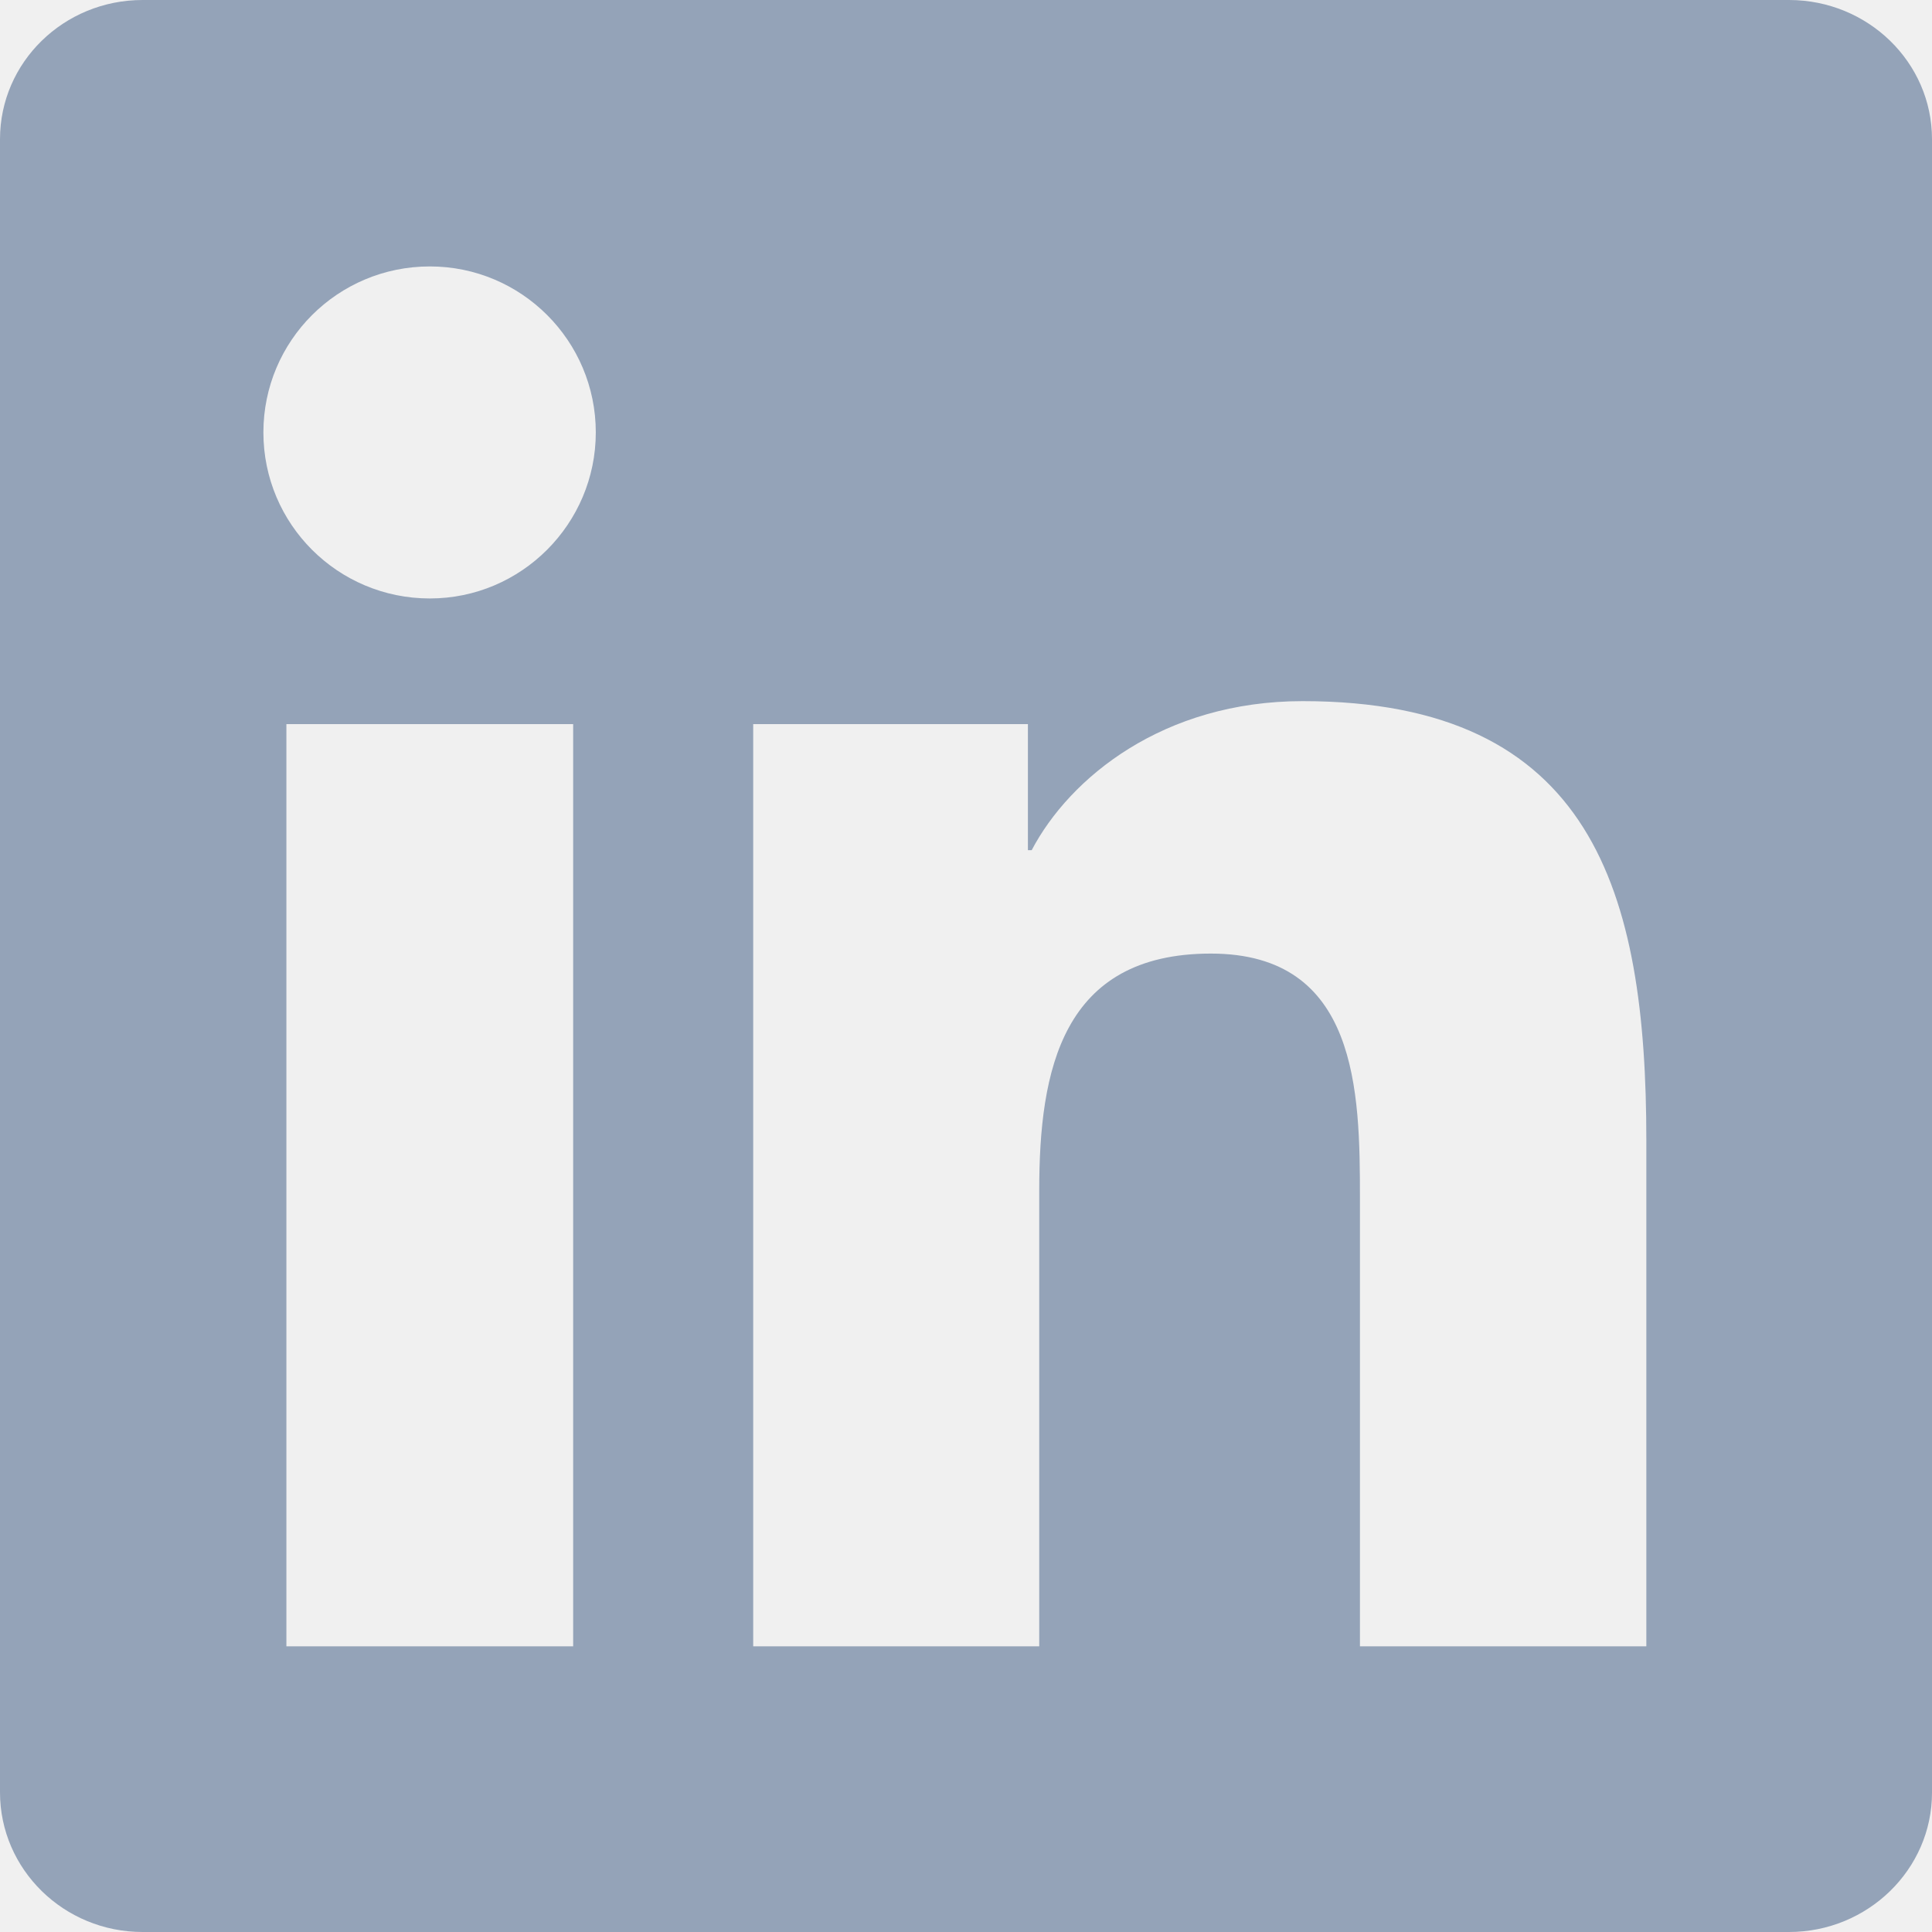
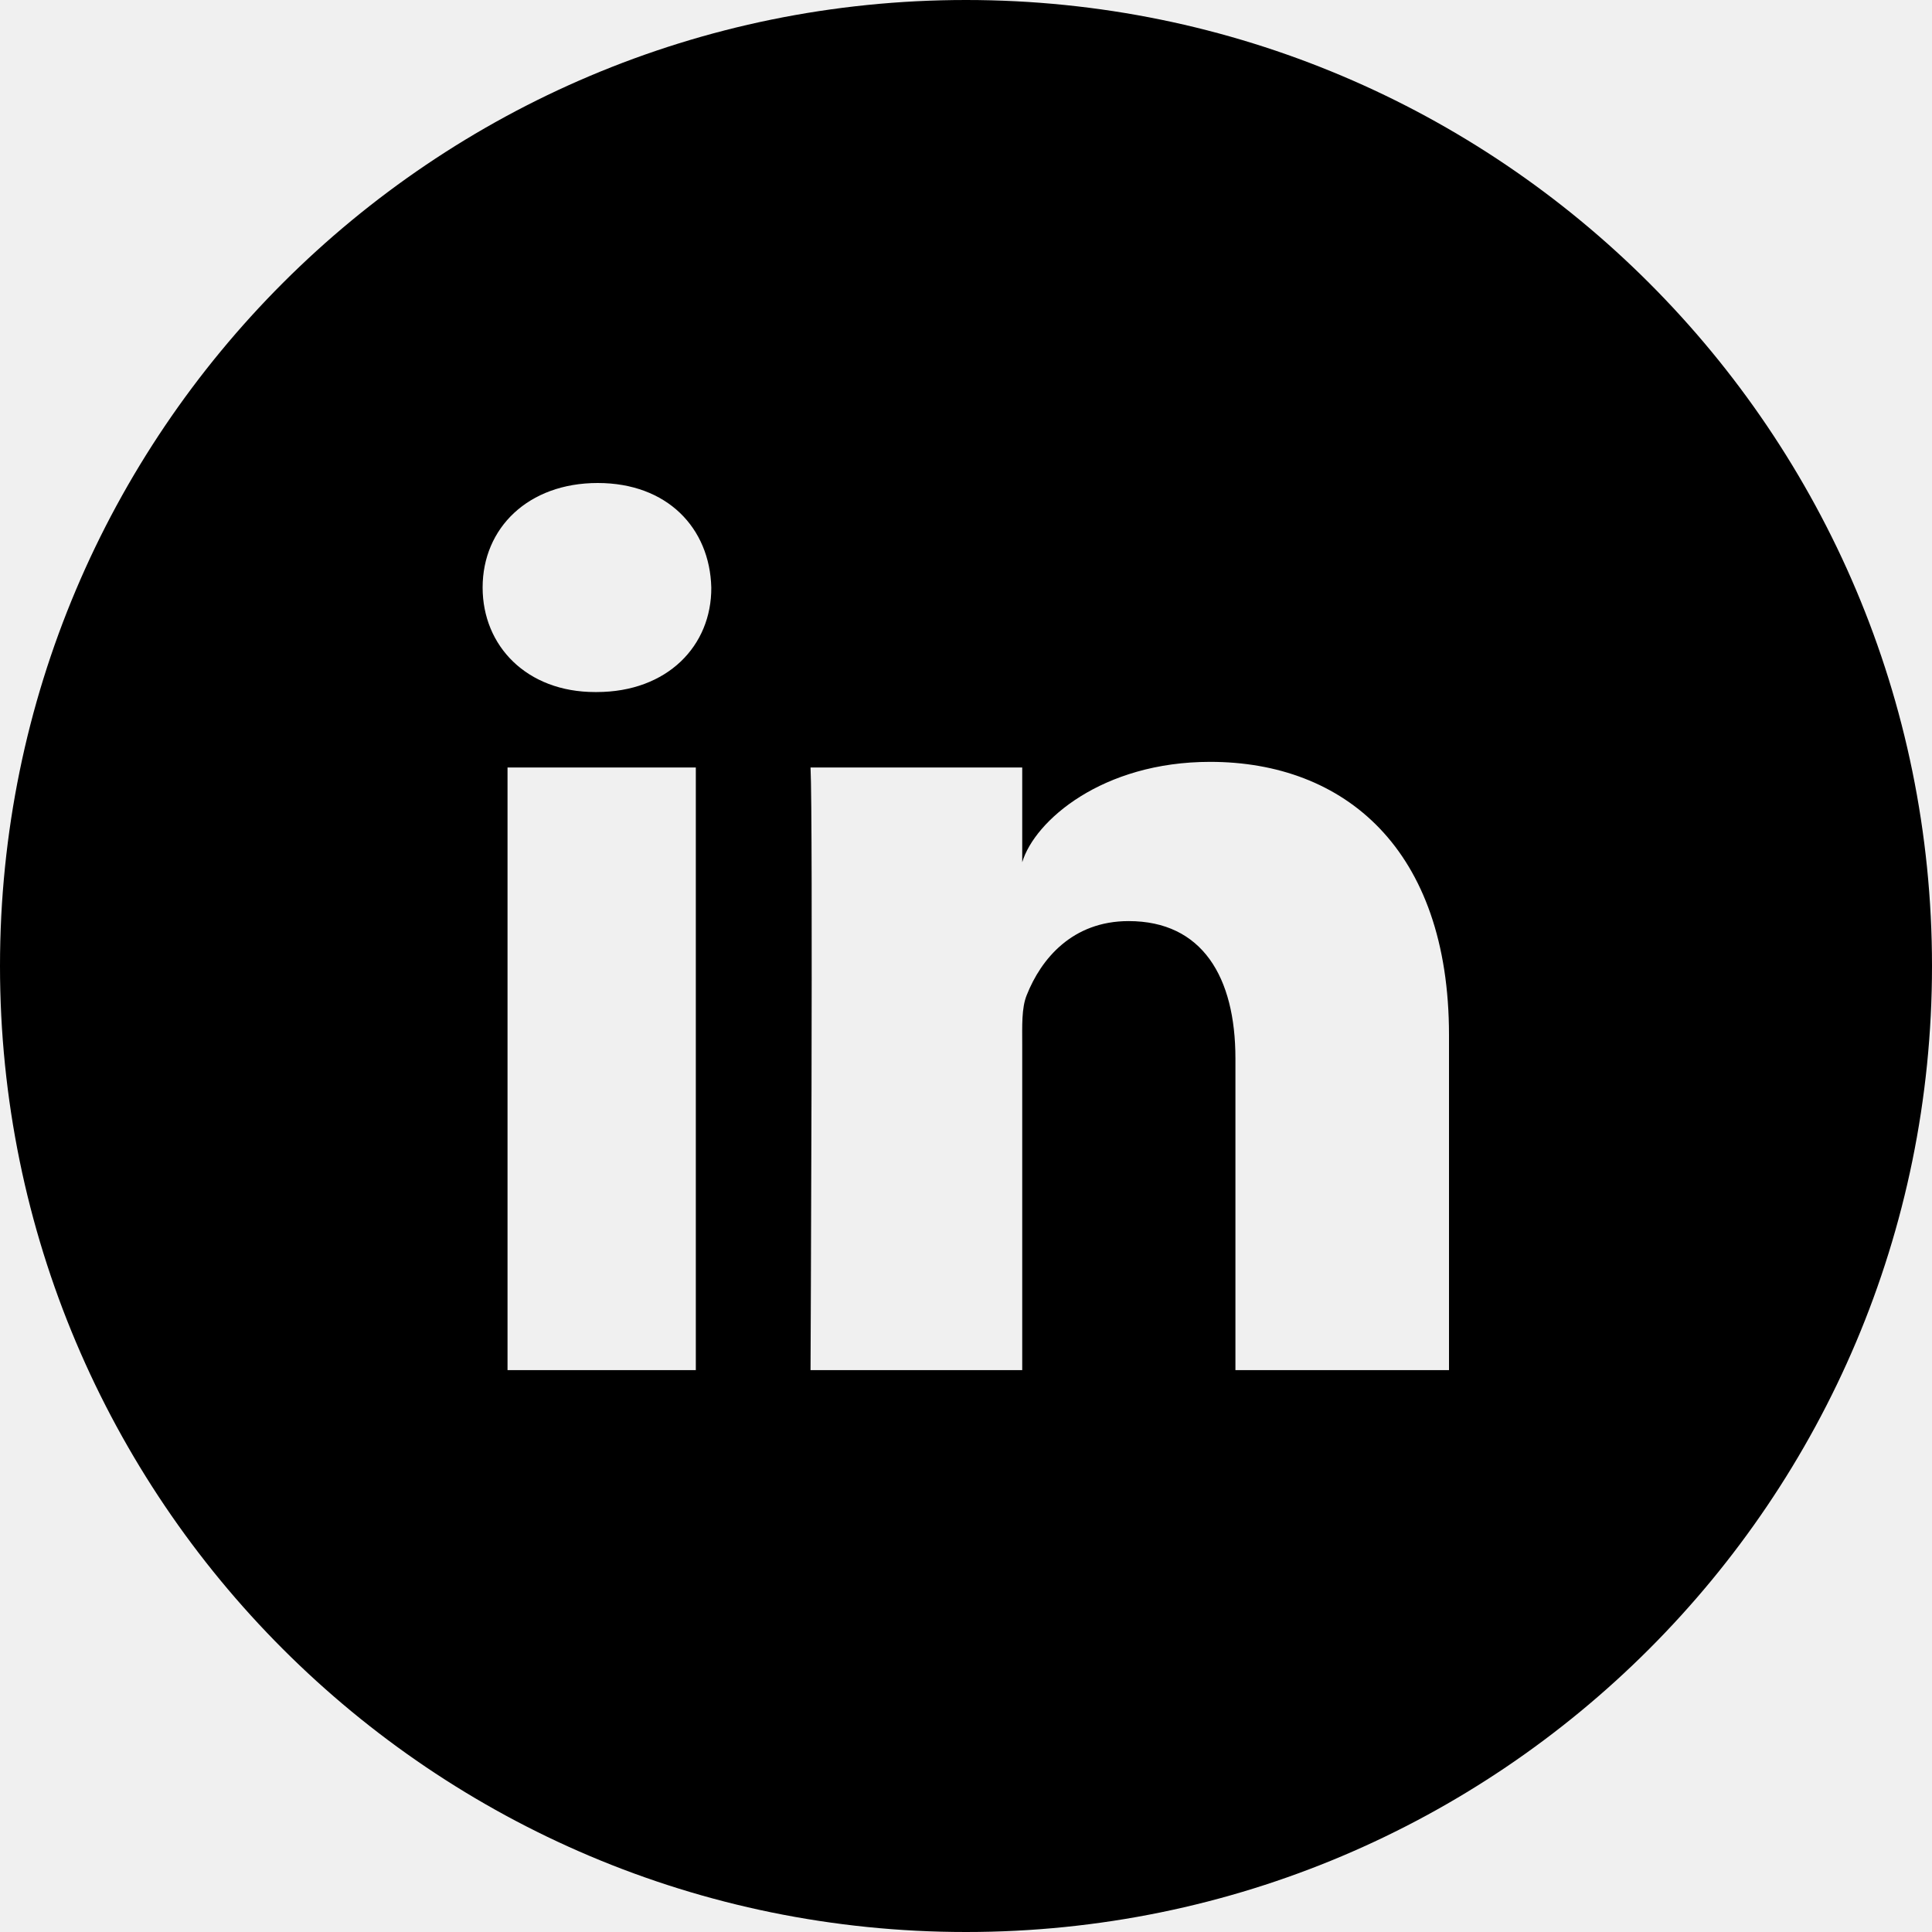
- <svg xmlns="http://www.w3.org/2000/svg" width="21" height="21" viewBox="0 0 21 21" fill="none">
-   <g clip-path="url(#clip0_8740_4264)">
-     <path d="M19.445 0H1.55C0.693 0 0 0.677 0 1.513V19.482C0 20.319 0.693 21 1.55 21H19.445C20.303 21 21 20.319 21 19.486V1.513C21 0.677 20.303 0 19.445 0ZM6.23 17.895H3.113V7.871H6.23V17.895ZM4.672 6.505C3.671 6.505 2.863 5.697 2.863 4.7C2.863 3.704 3.671 2.896 4.672 2.896C5.668 2.896 6.476 3.704 6.476 4.7C6.476 5.693 5.668 6.505 4.672 6.505ZM17.895 17.895H14.782V13.023C14.782 11.862 14.761 10.365 13.162 10.365C11.542 10.365 11.296 11.632 11.296 12.94V17.895H8.187V7.871H11.173V9.241H11.214C11.628 8.453 12.645 7.621 14.159 7.621C17.313 7.621 17.895 9.696 17.895 12.395V17.895V17.895Z" fill="#94A3B8" />
-   </g>
-   <defs>
-     <clipPath id="clip0_8740_4264">
-       <rect width="21" height="21" fill="white" />
-     </clipPath>
-   </defs>
+ <svg xmlns="http://www.w3.org/2000/svg" fill="#000000" height="800px" width="800px" version="1.1" id="Layer_1" viewBox="-143 145 512 512" xml:space="preserve">
+   <path d="M113,145c-141.4,0-256,114.6-256,256s114.6,256,256,256s256-114.6,256-256S254.4,145,113,145z M41.4,508.1H-8.5V348.4h49.9  V508.1z M15.1,328.4h-0.4c-18.1,0-29.8-12.2-29.8-27.7c0-15.8,12.1-27.7,30.5-27.7c18.4,0,29.7,11.9,30.1,27.7  C45.6,316.1,33.9,328.4,15.1,328.4z M241,508.1h-56.6v-82.6c0-21.6-8.8-36.4-28.3-36.4c-14.9,0-23.2,10-27,19.6  c-1.4,3.4-1.2,8.2-1.2,13.1v86.3H71.8c0,0,0.7-146.4,0-159.7h56.1v25.1c3.3-11,21.2-26.6,49.8-26.6c35.5,0,63.3,23,63.3,72.4V508.1z  " />
</svg>
